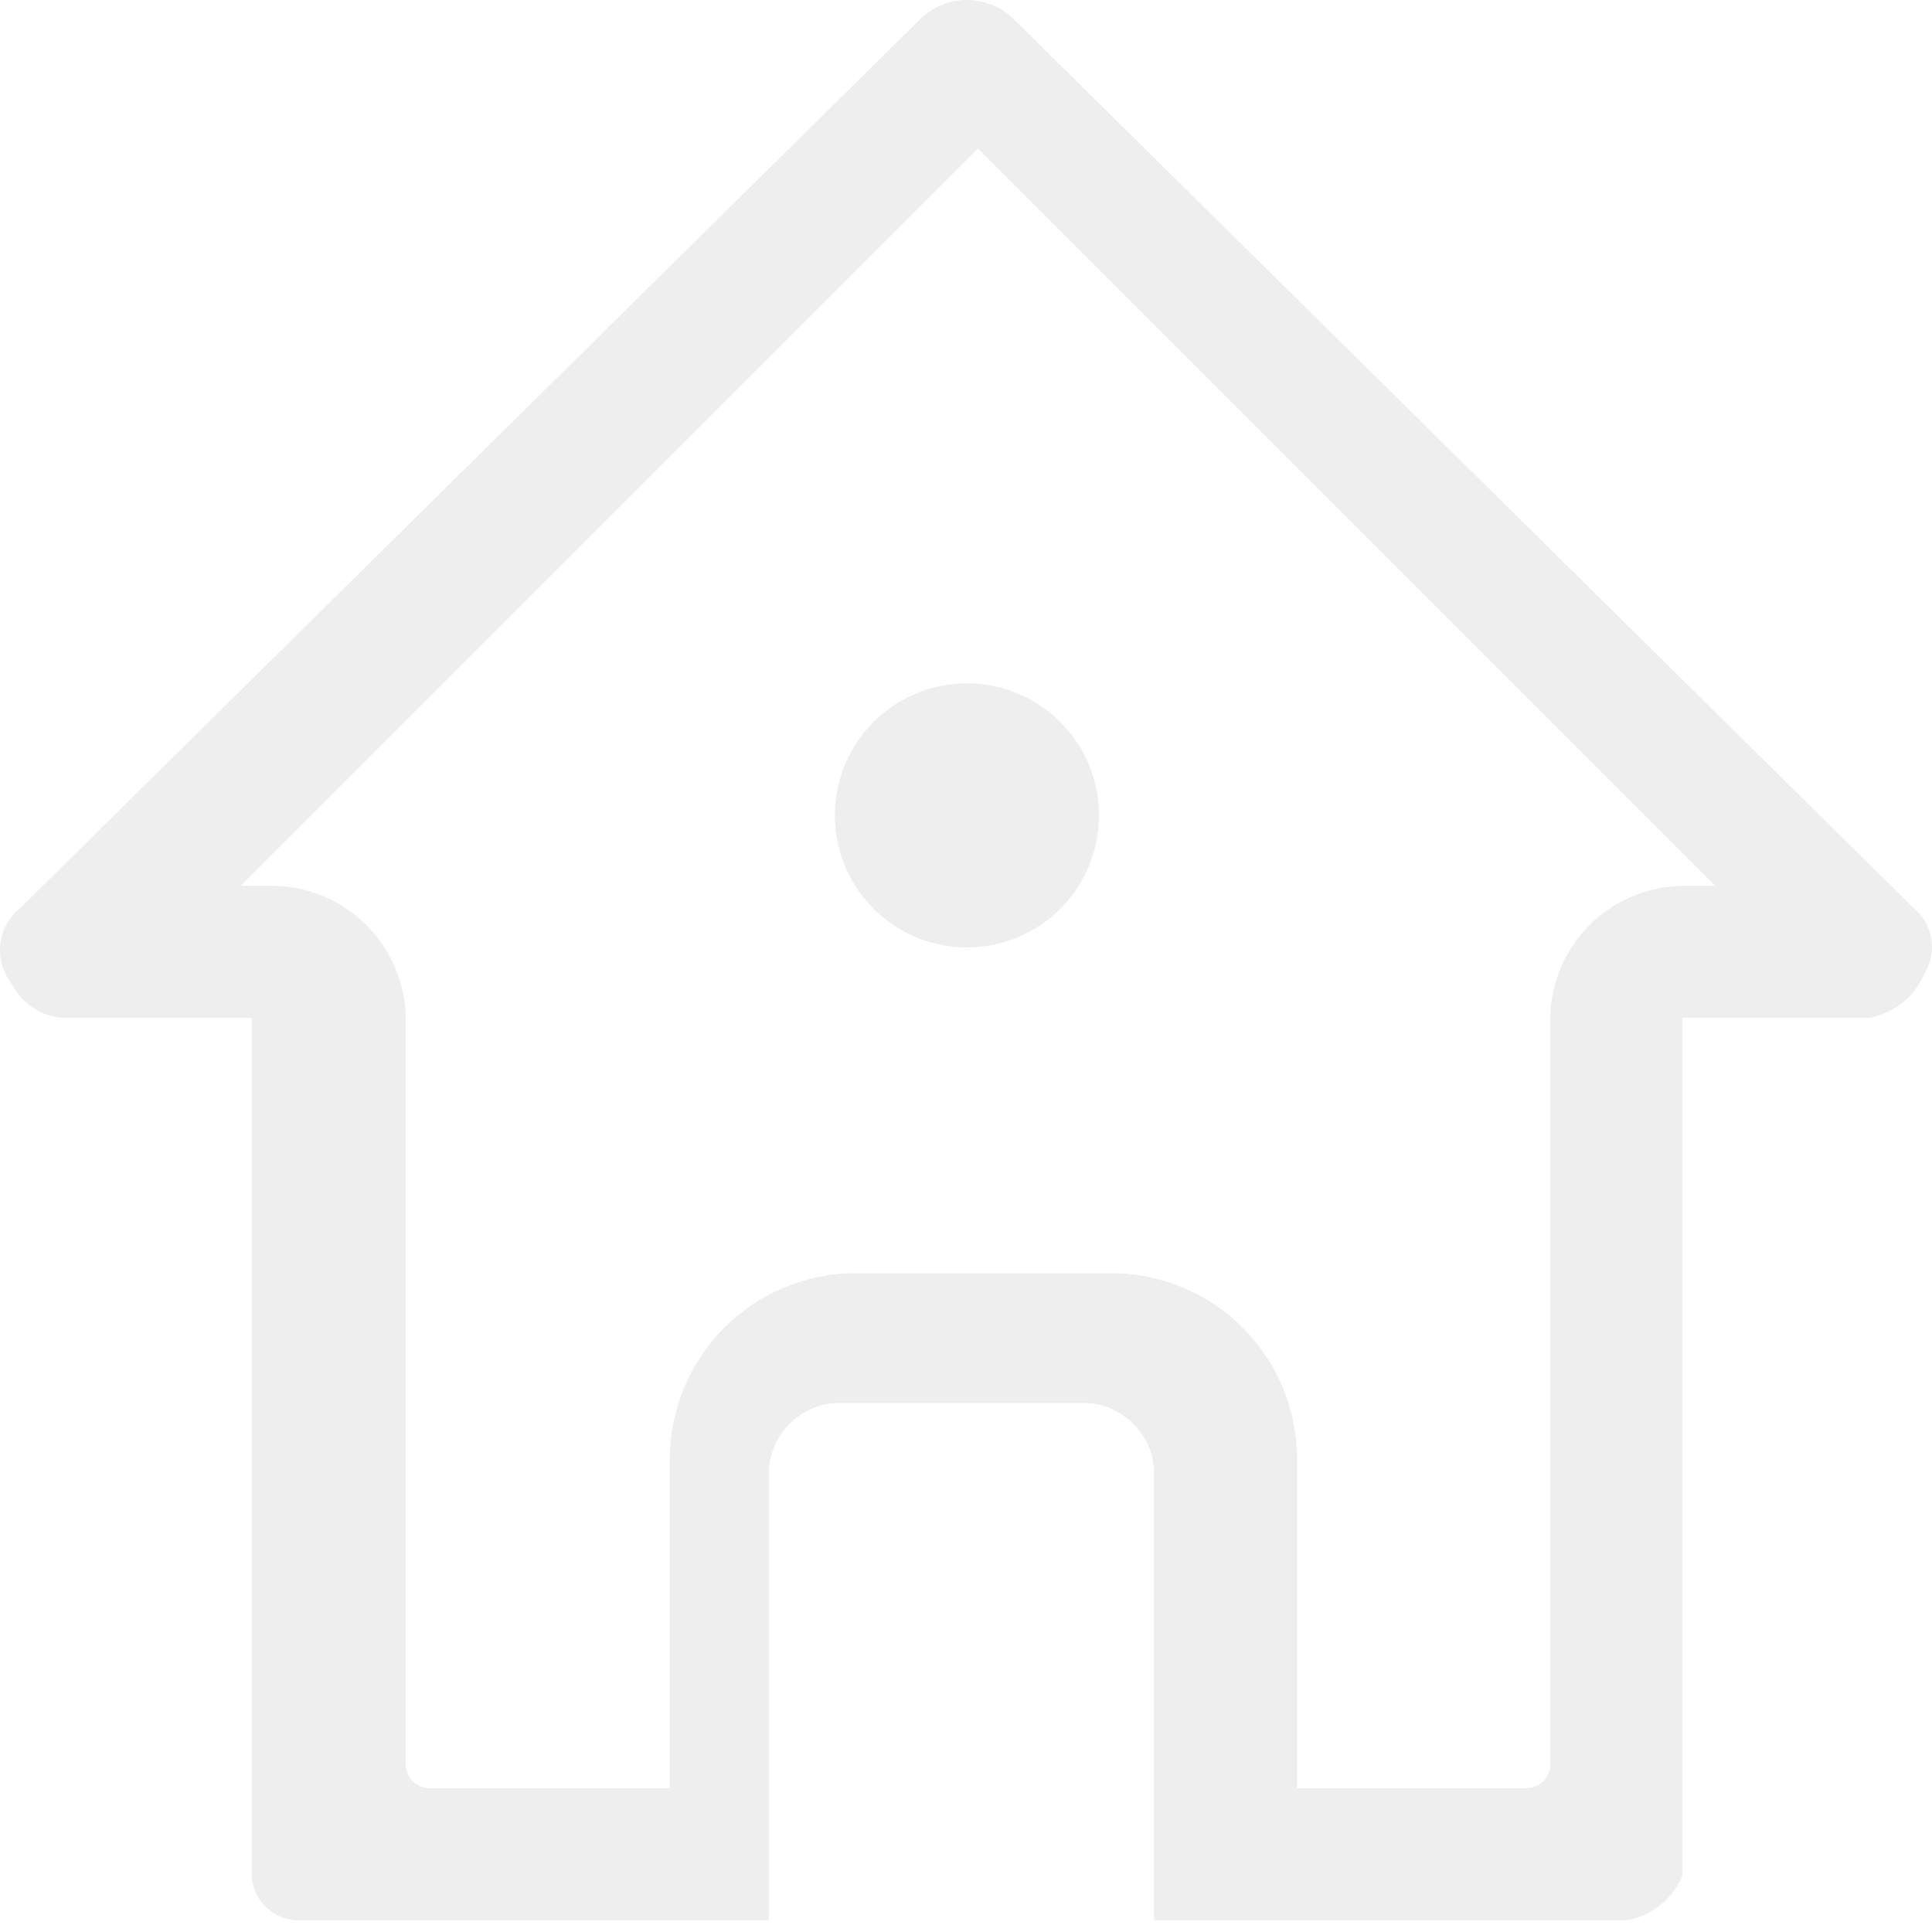
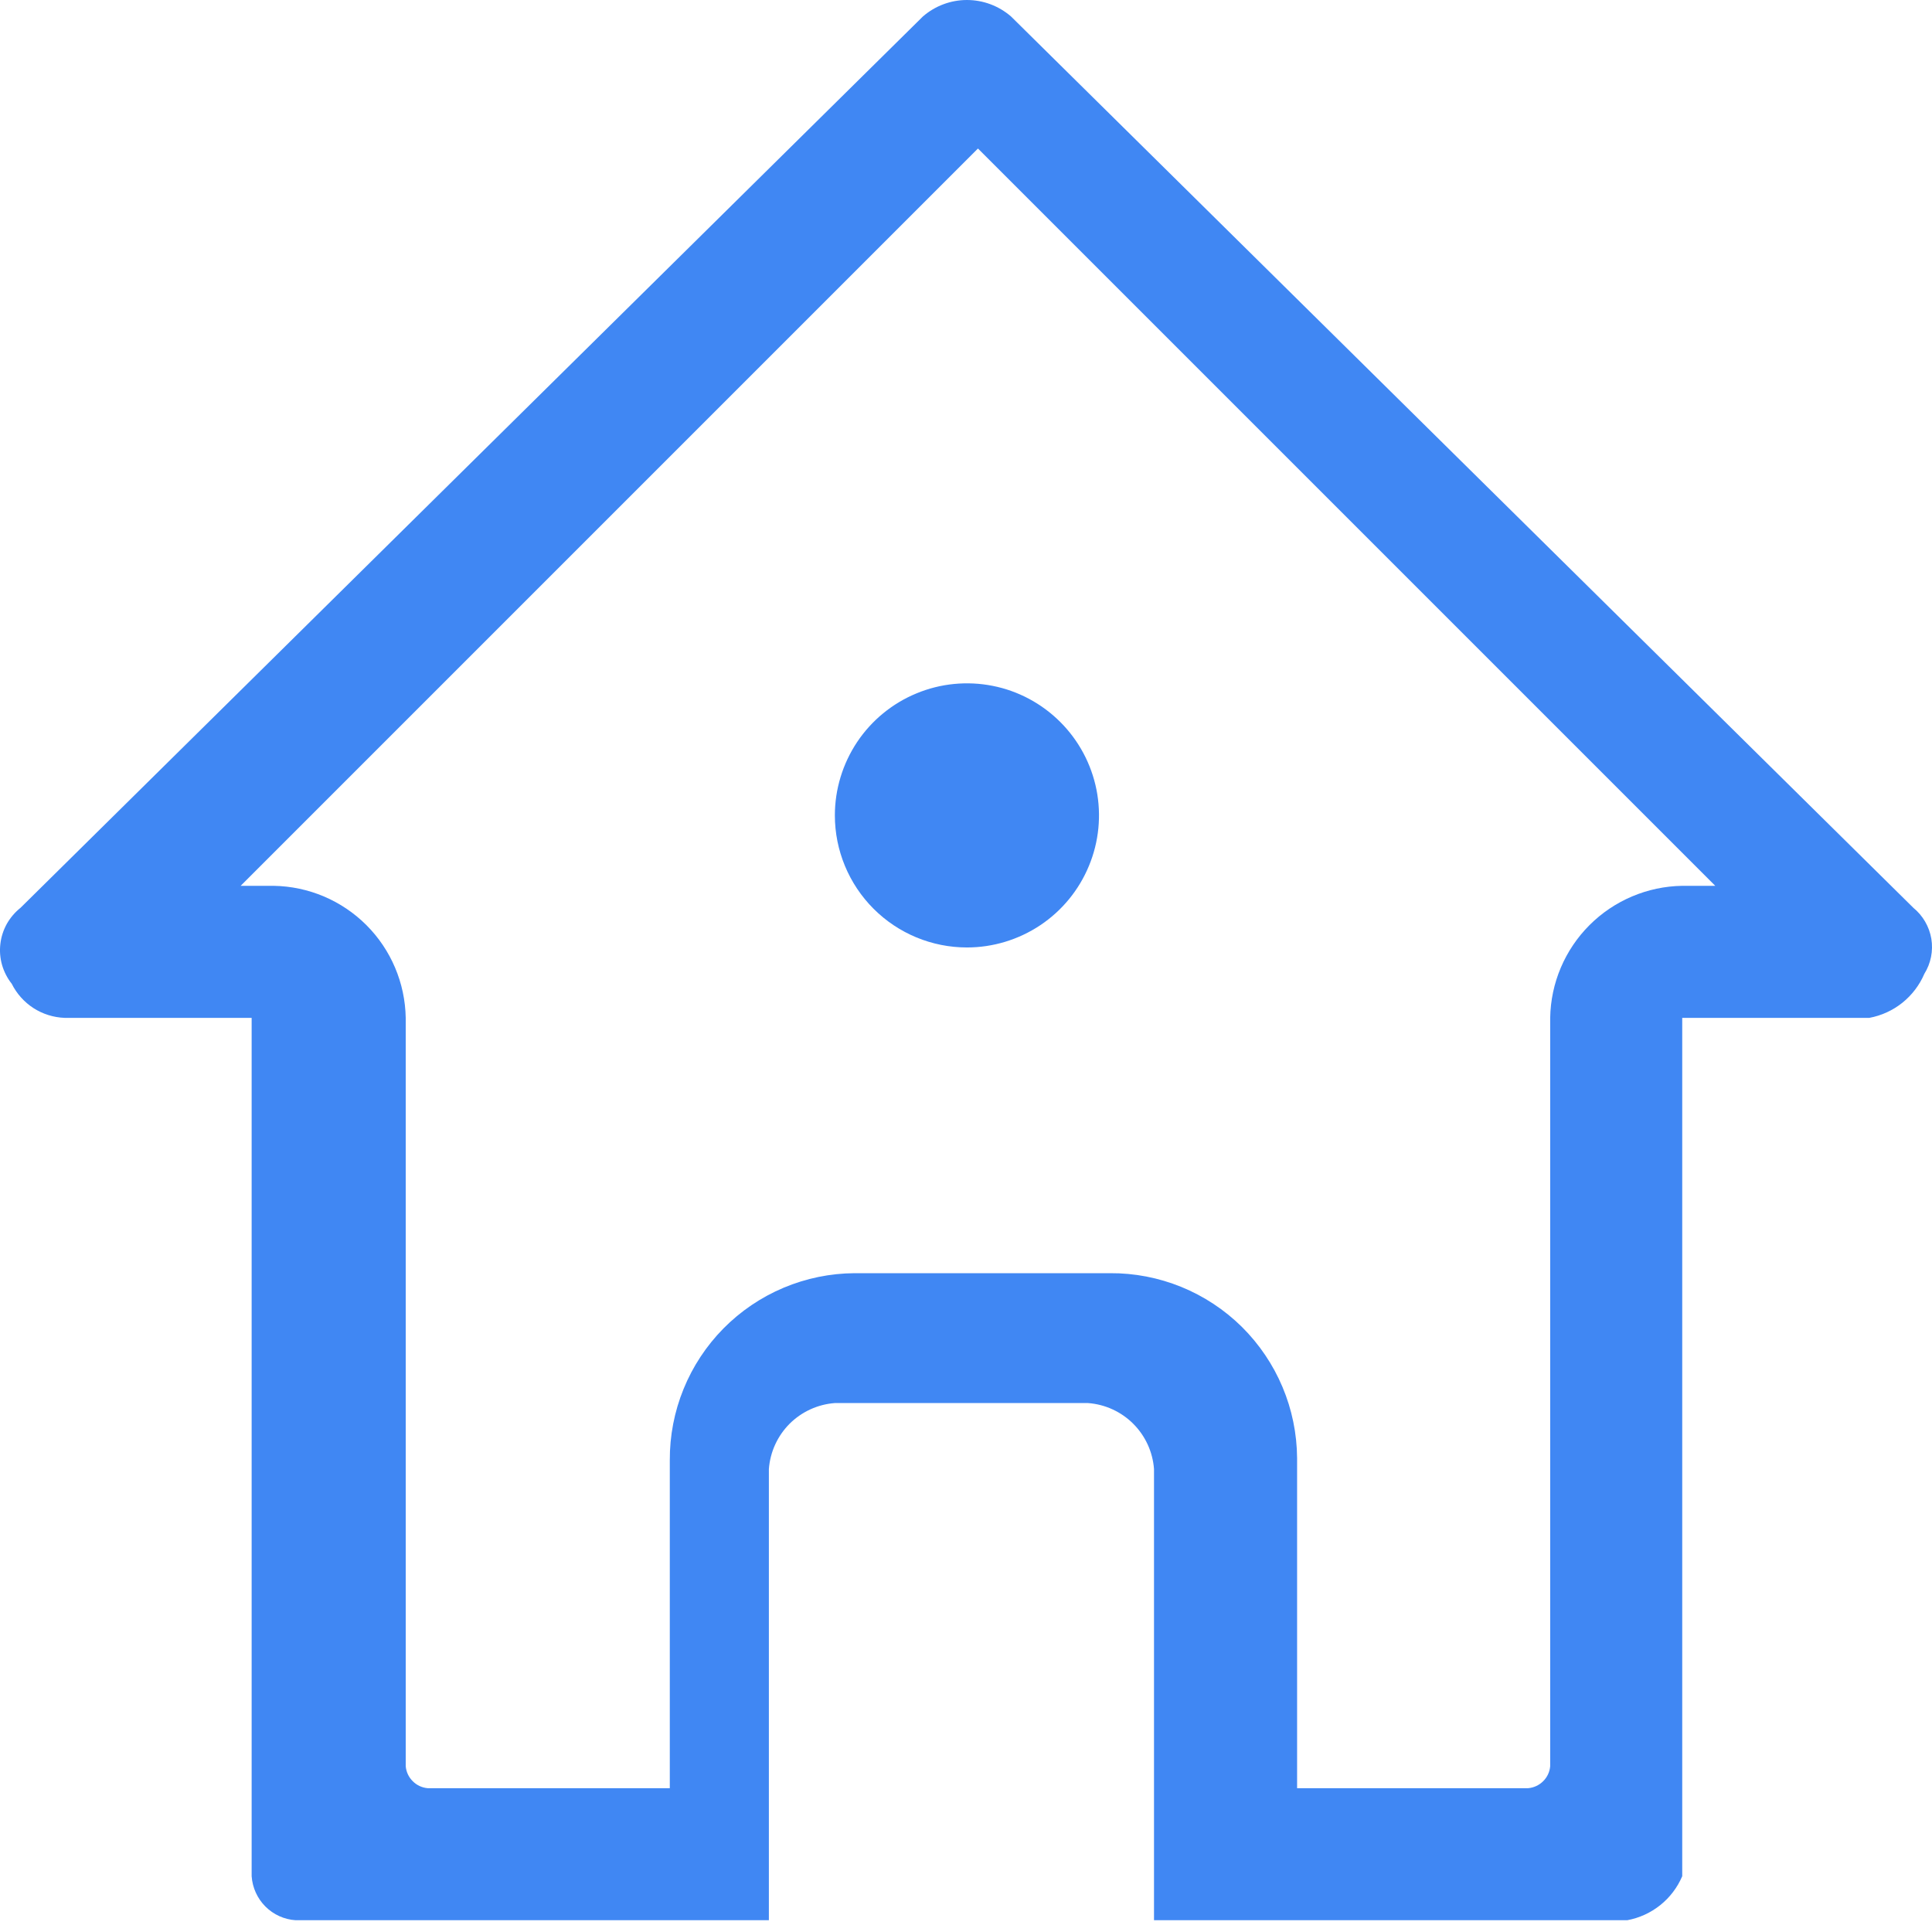
<svg xmlns="http://www.w3.org/2000/svg" width="32" height="32" viewBox="0 0 32 32" fill="none">
-   <path d="M1.069 16.859H4.168V31.076C4.181 31.265 4.262 31.444 4.396 31.578C4.53 31.712 4.708 31.793 4.897 31.805H12.735V24.332C12.756 24.049 12.878 23.783 13.078 23.582C13.279 23.382 13.545 23.26 13.828 23.239H18.02C18.304 23.26 18.57 23.382 18.77 23.582C18.971 23.783 19.093 24.049 19.114 24.332V31.805H26.952C27.152 31.768 27.34 31.682 27.499 31.555C27.658 31.428 27.783 31.263 27.863 31.076V16.859H30.962C31.162 16.822 31.35 16.736 31.509 16.609C31.668 16.481 31.793 16.317 31.873 16.13C31.981 15.957 32.022 15.75 31.989 15.549C31.955 15.348 31.849 15.165 31.691 15.036L16.745 0.272C16.542 0.097 16.284 0 16.015 0C15.748 0 15.489 0.097 15.287 0.272L0.34 15.036C0.248 15.109 0.171 15.2 0.113 15.302C0.056 15.405 0.019 15.518 0.006 15.635C-0.008 15.752 0.002 15.87 0.034 15.983C0.067 16.096 0.121 16.202 0.194 16.294C0.276 16.458 0.4 16.597 0.554 16.697C0.708 16.796 0.886 16.852 1.069 16.859ZM16.198 2.46L28.41 14.672H27.863C27.286 14.681 26.735 14.915 26.327 15.323C25.919 15.731 25.685 16.282 25.676 16.859V29.254C25.668 29.348 25.627 29.436 25.56 29.502C25.493 29.569 25.405 29.61 25.311 29.618H21.484V24.15C21.481 23.745 21.399 23.345 21.242 22.973C21.085 22.6 20.856 22.262 20.569 21.977C20.281 21.693 19.94 21.468 19.565 21.315C19.191 21.163 18.79 21.085 18.385 21.088H14.156C13.752 21.09 13.352 21.172 12.979 21.329C12.606 21.486 12.268 21.715 11.983 22.003C11.699 22.291 11.474 22.632 11.322 23.006C11.169 23.381 11.092 23.782 11.094 24.186V29.618H7.084C6.99 29.61 6.902 29.569 6.836 29.502C6.769 29.436 6.728 29.348 6.72 29.254V16.859C6.71 16.282 6.477 15.731 6.069 15.323C5.661 14.915 5.11 14.681 4.532 14.672H3.986L16.198 2.46Z" fill="#EEEEEE" />
-   <path d="M16.016 15.693C16.448 15.693 16.871 15.564 17.231 15.324C17.59 15.084 17.871 14.742 18.036 14.342C18.202 13.943 18.245 13.503 18.161 13.079C18.076 12.654 17.868 12.265 17.562 11.959C17.256 11.653 16.867 11.444 16.442 11.36C16.018 11.276 15.578 11.319 15.179 11.485C14.779 11.65 14.437 11.93 14.197 12.29C13.957 12.65 13.828 13.073 13.828 13.505C13.828 14.085 14.059 14.642 14.469 15.052C14.879 15.462 15.435 15.693 16.016 15.693Z" fill="#EEEEEE" />
+   <path d="M1.069 16.859H4.168V31.076C4.181 31.265 4.262 31.444 4.396 31.578C4.53 31.712 4.708 31.793 4.897 31.805H12.735V24.332C12.756 24.049 12.878 23.783 13.078 23.582C13.279 23.382 13.545 23.26 13.828 23.239H18.02C18.304 23.26 18.57 23.382 18.77 23.582C18.971 23.783 19.093 24.049 19.114 24.332V31.805H26.952C27.152 31.768 27.34 31.682 27.499 31.555C27.658 31.428 27.783 31.263 27.863 31.076V16.859H30.962C31.162 16.822 31.35 16.736 31.509 16.609C31.668 16.481 31.793 16.317 31.873 16.13C31.981 15.957 32.022 15.75 31.989 15.549C31.955 15.348 31.849 15.165 31.691 15.036L16.745 0.272C16.542 0.097 16.284 0 16.015 0C15.748 0 15.489 0.097 15.287 0.272L0.34 15.036C0.248 15.109 0.171 15.2 0.113 15.302C0.056 15.405 0.019 15.518 0.006 15.635C-0.008 15.752 0.002 15.87 0.034 15.983C0.067 16.096 0.121 16.202 0.194 16.294C0.276 16.458 0.4 16.597 0.554 16.697C0.708 16.796 0.886 16.852 1.069 16.859ZM16.198 2.46L28.41 14.672H27.863C27.286 14.681 26.735 14.915 26.327 15.323C25.919 15.731 25.685 16.282 25.676 16.859V29.254C25.668 29.348 25.627 29.436 25.56 29.502C25.493 29.569 25.405 29.61 25.311 29.618H21.484V24.15C21.481 23.745 21.399 23.345 21.242 22.973C21.085 22.6 20.856 22.262 20.569 21.977C20.281 21.693 19.94 21.468 19.565 21.315C19.191 21.163 18.79 21.085 18.385 21.088H14.156C13.752 21.09 13.352 21.172 12.979 21.329C12.606 21.486 12.268 21.715 11.983 22.003C11.699 22.291 11.474 22.632 11.322 23.006C11.169 23.381 11.092 23.782 11.094 24.186V29.618H7.084C6.99 29.61 6.902 29.569 6.836 29.502C6.769 29.436 6.728 29.348 6.72 29.254V16.859C6.71 16.282 6.477 15.731 6.069 15.323C5.661 14.915 5.11 14.681 4.532 14.672H3.986L16.198 2.46Z" fill="#4087F3" />
+   <path d="M16.016 15.693C16.448 15.693 16.871 15.564 17.231 15.324C17.59 15.084 17.871 14.742 18.036 14.342C18.202 13.943 18.245 13.503 18.161 13.079C18.076 12.654 17.868 12.265 17.562 11.959C17.256 11.653 16.867 11.444 16.442 11.36C16.018 11.276 15.578 11.319 15.179 11.485C14.779 11.65 14.437 11.931 14.197 12.29C13.957 12.65 13.828 13.073 13.828 13.505C13.828 14.085 14.059 14.642 14.469 15.052C14.879 15.462 15.435 15.693 16.016 15.693Z" fill="#4087F3" />
</svg>
